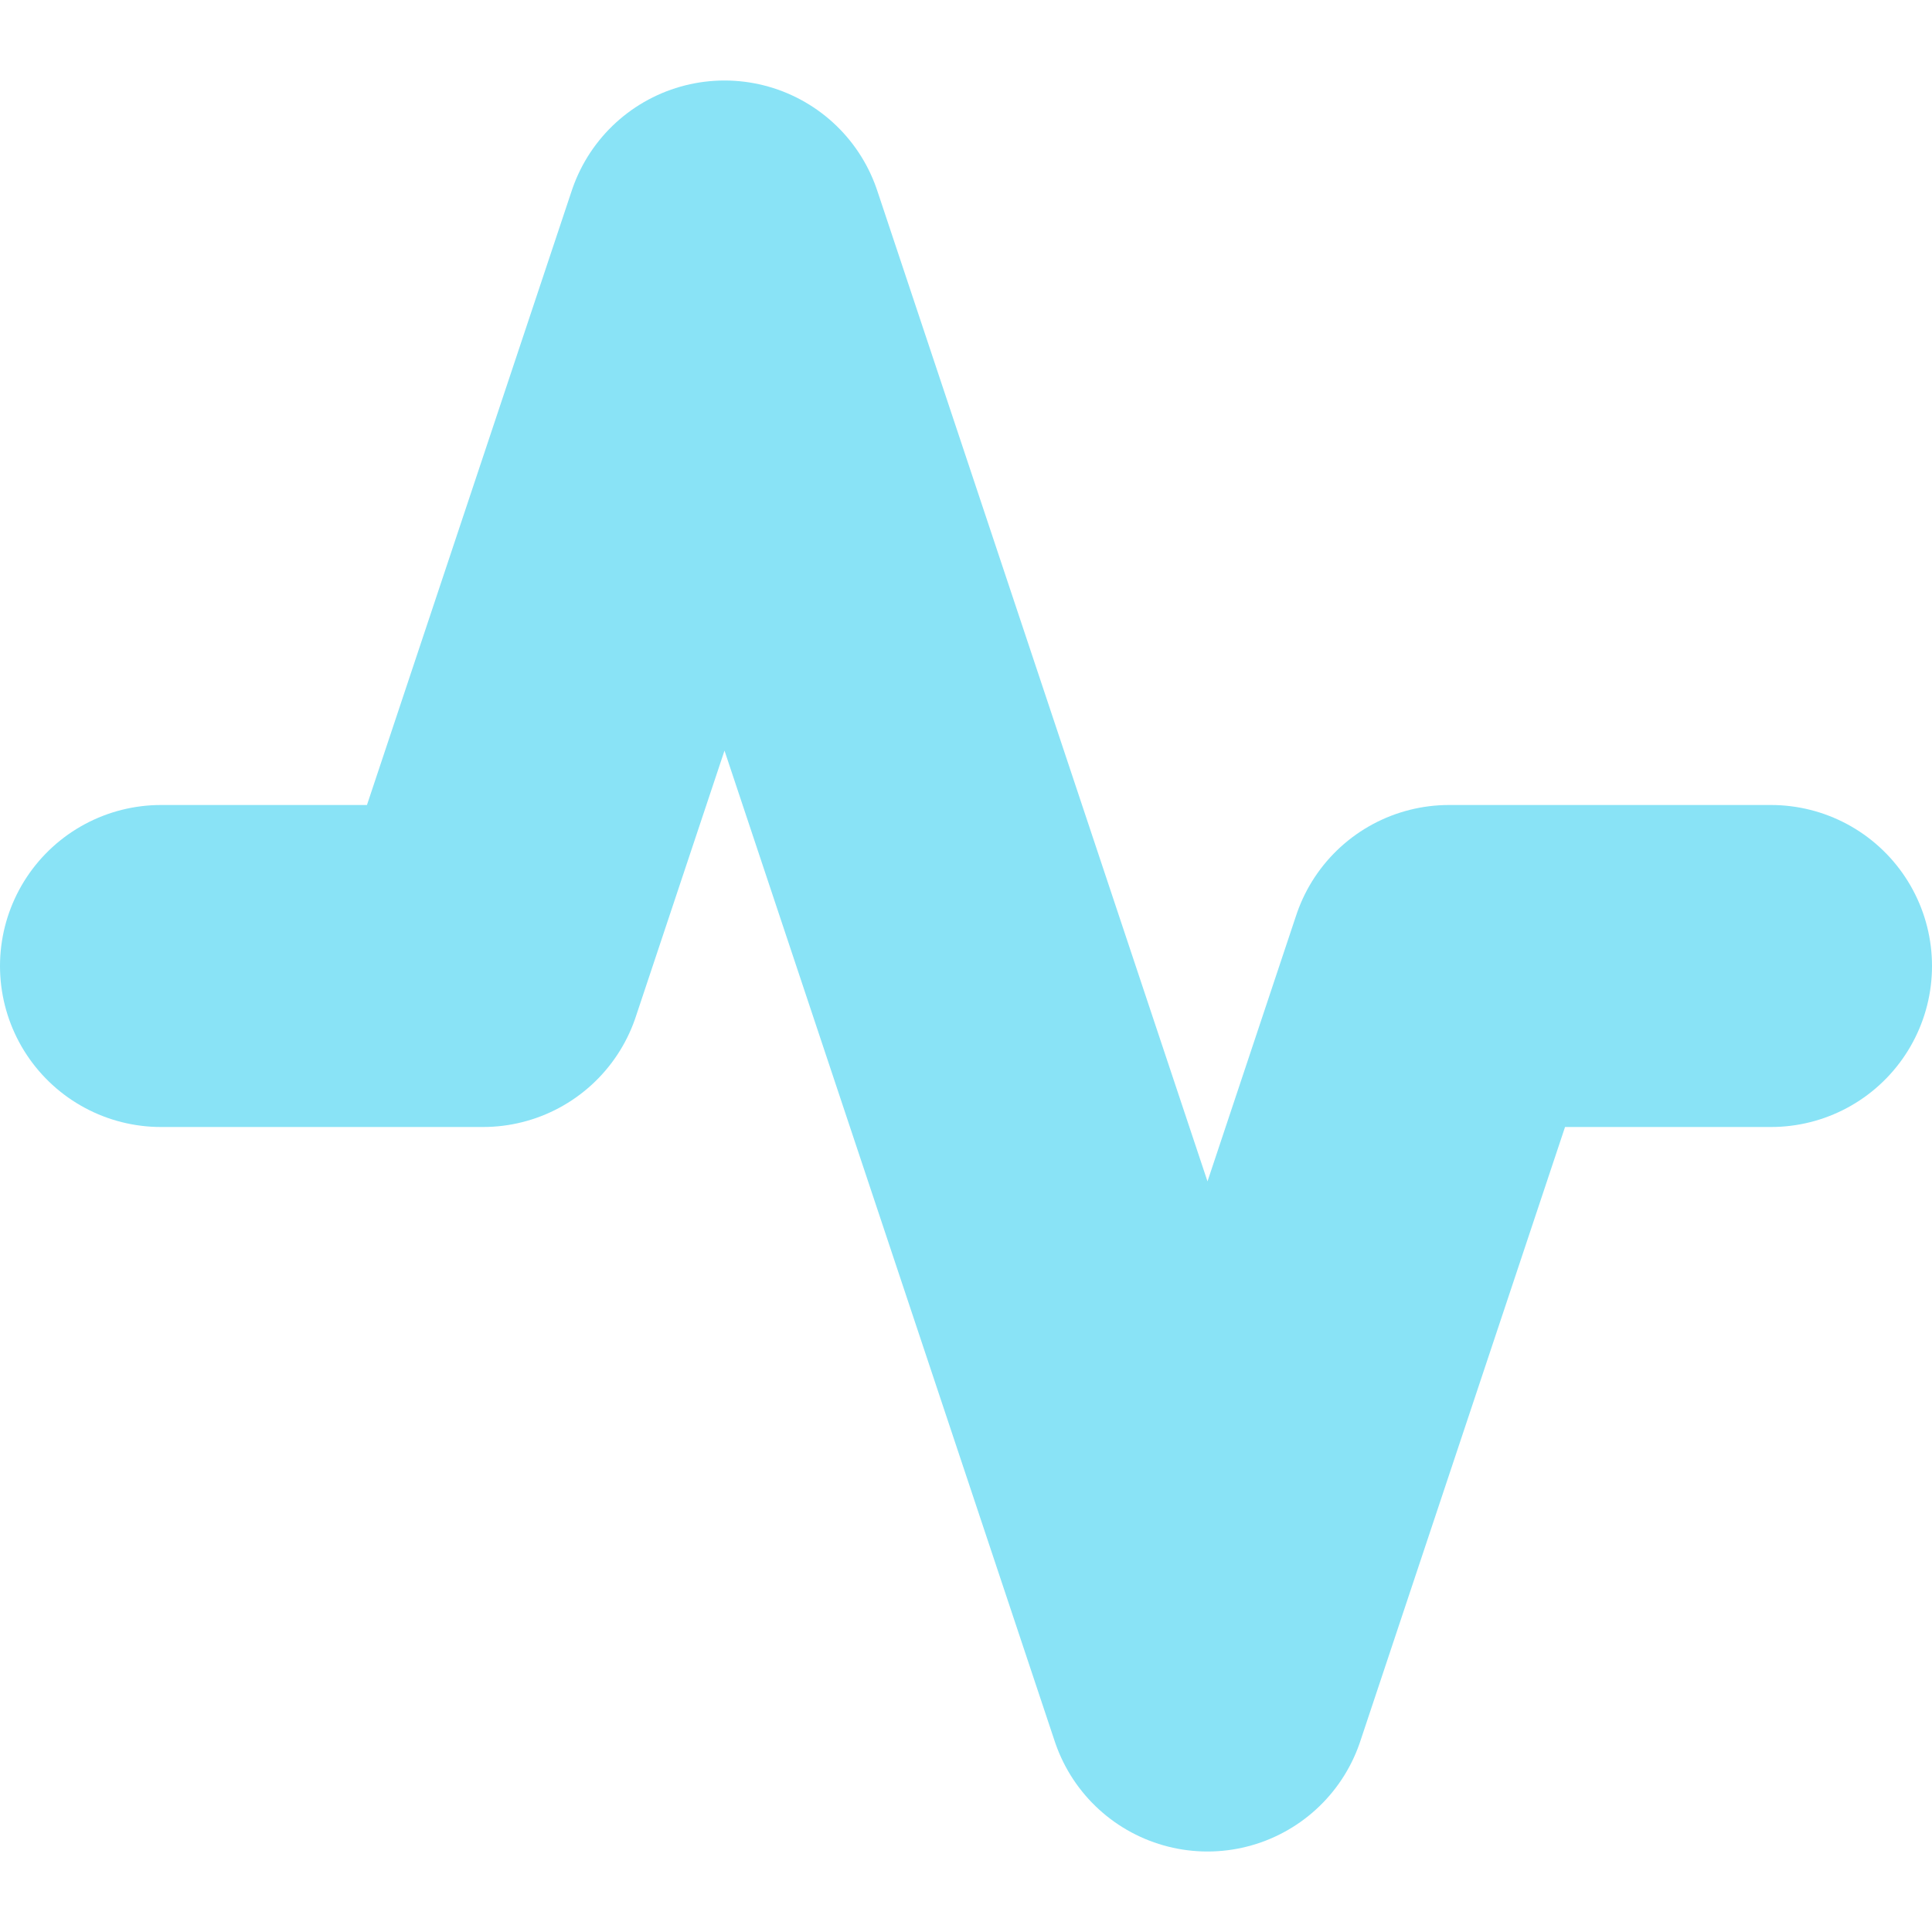
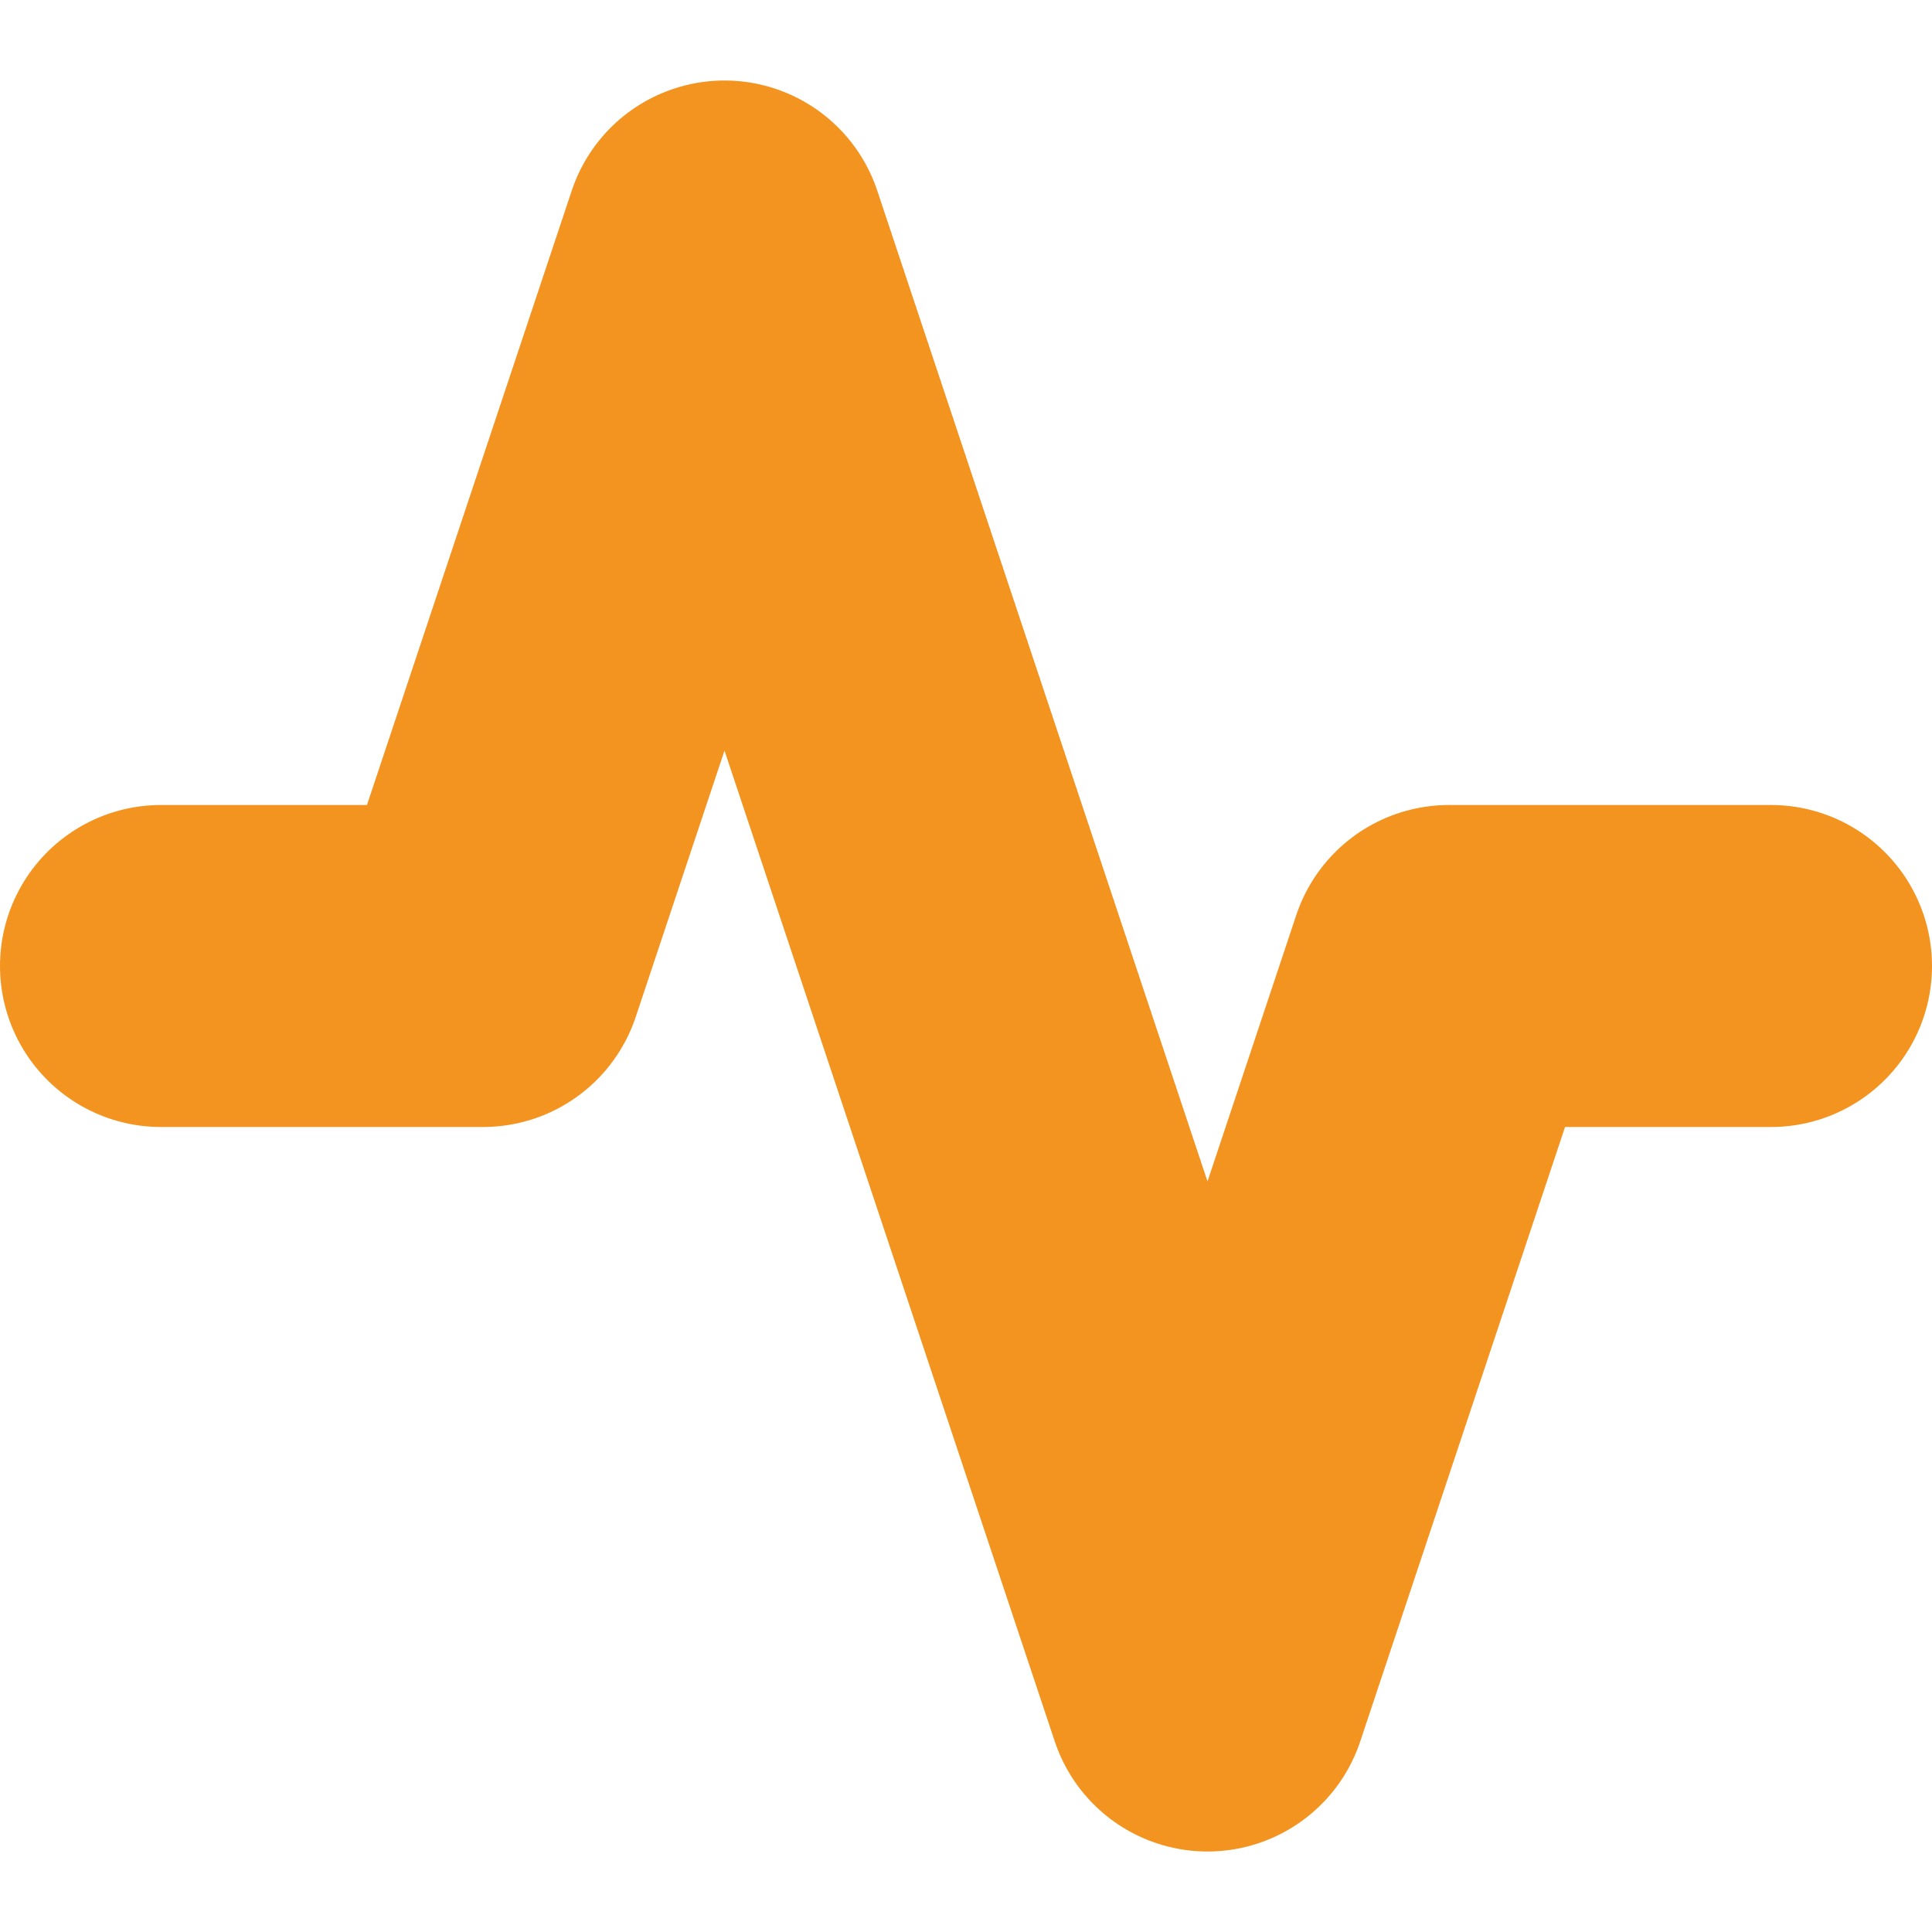
- <svg xmlns="http://www.w3.org/2000/svg" width="100" height="100" viewBox="0 0 24 24" fill="none" stroke="#89e3f6" stroke-width="4" stroke-linecap="round" stroke-linejoin="round" class="feather feather-activity">
+ <svg xmlns="http://www.w3.org/2000/svg" width="100" height="100" viewBox="0 0 24 24" fill="none" stroke="#f39420" stroke-width="4" stroke-linecap="round" stroke-linejoin="round" class="feather feather-activity">
  <polyline points="22 12 18 12 15 21 9 3 6 12 2 12" />
</svg>
